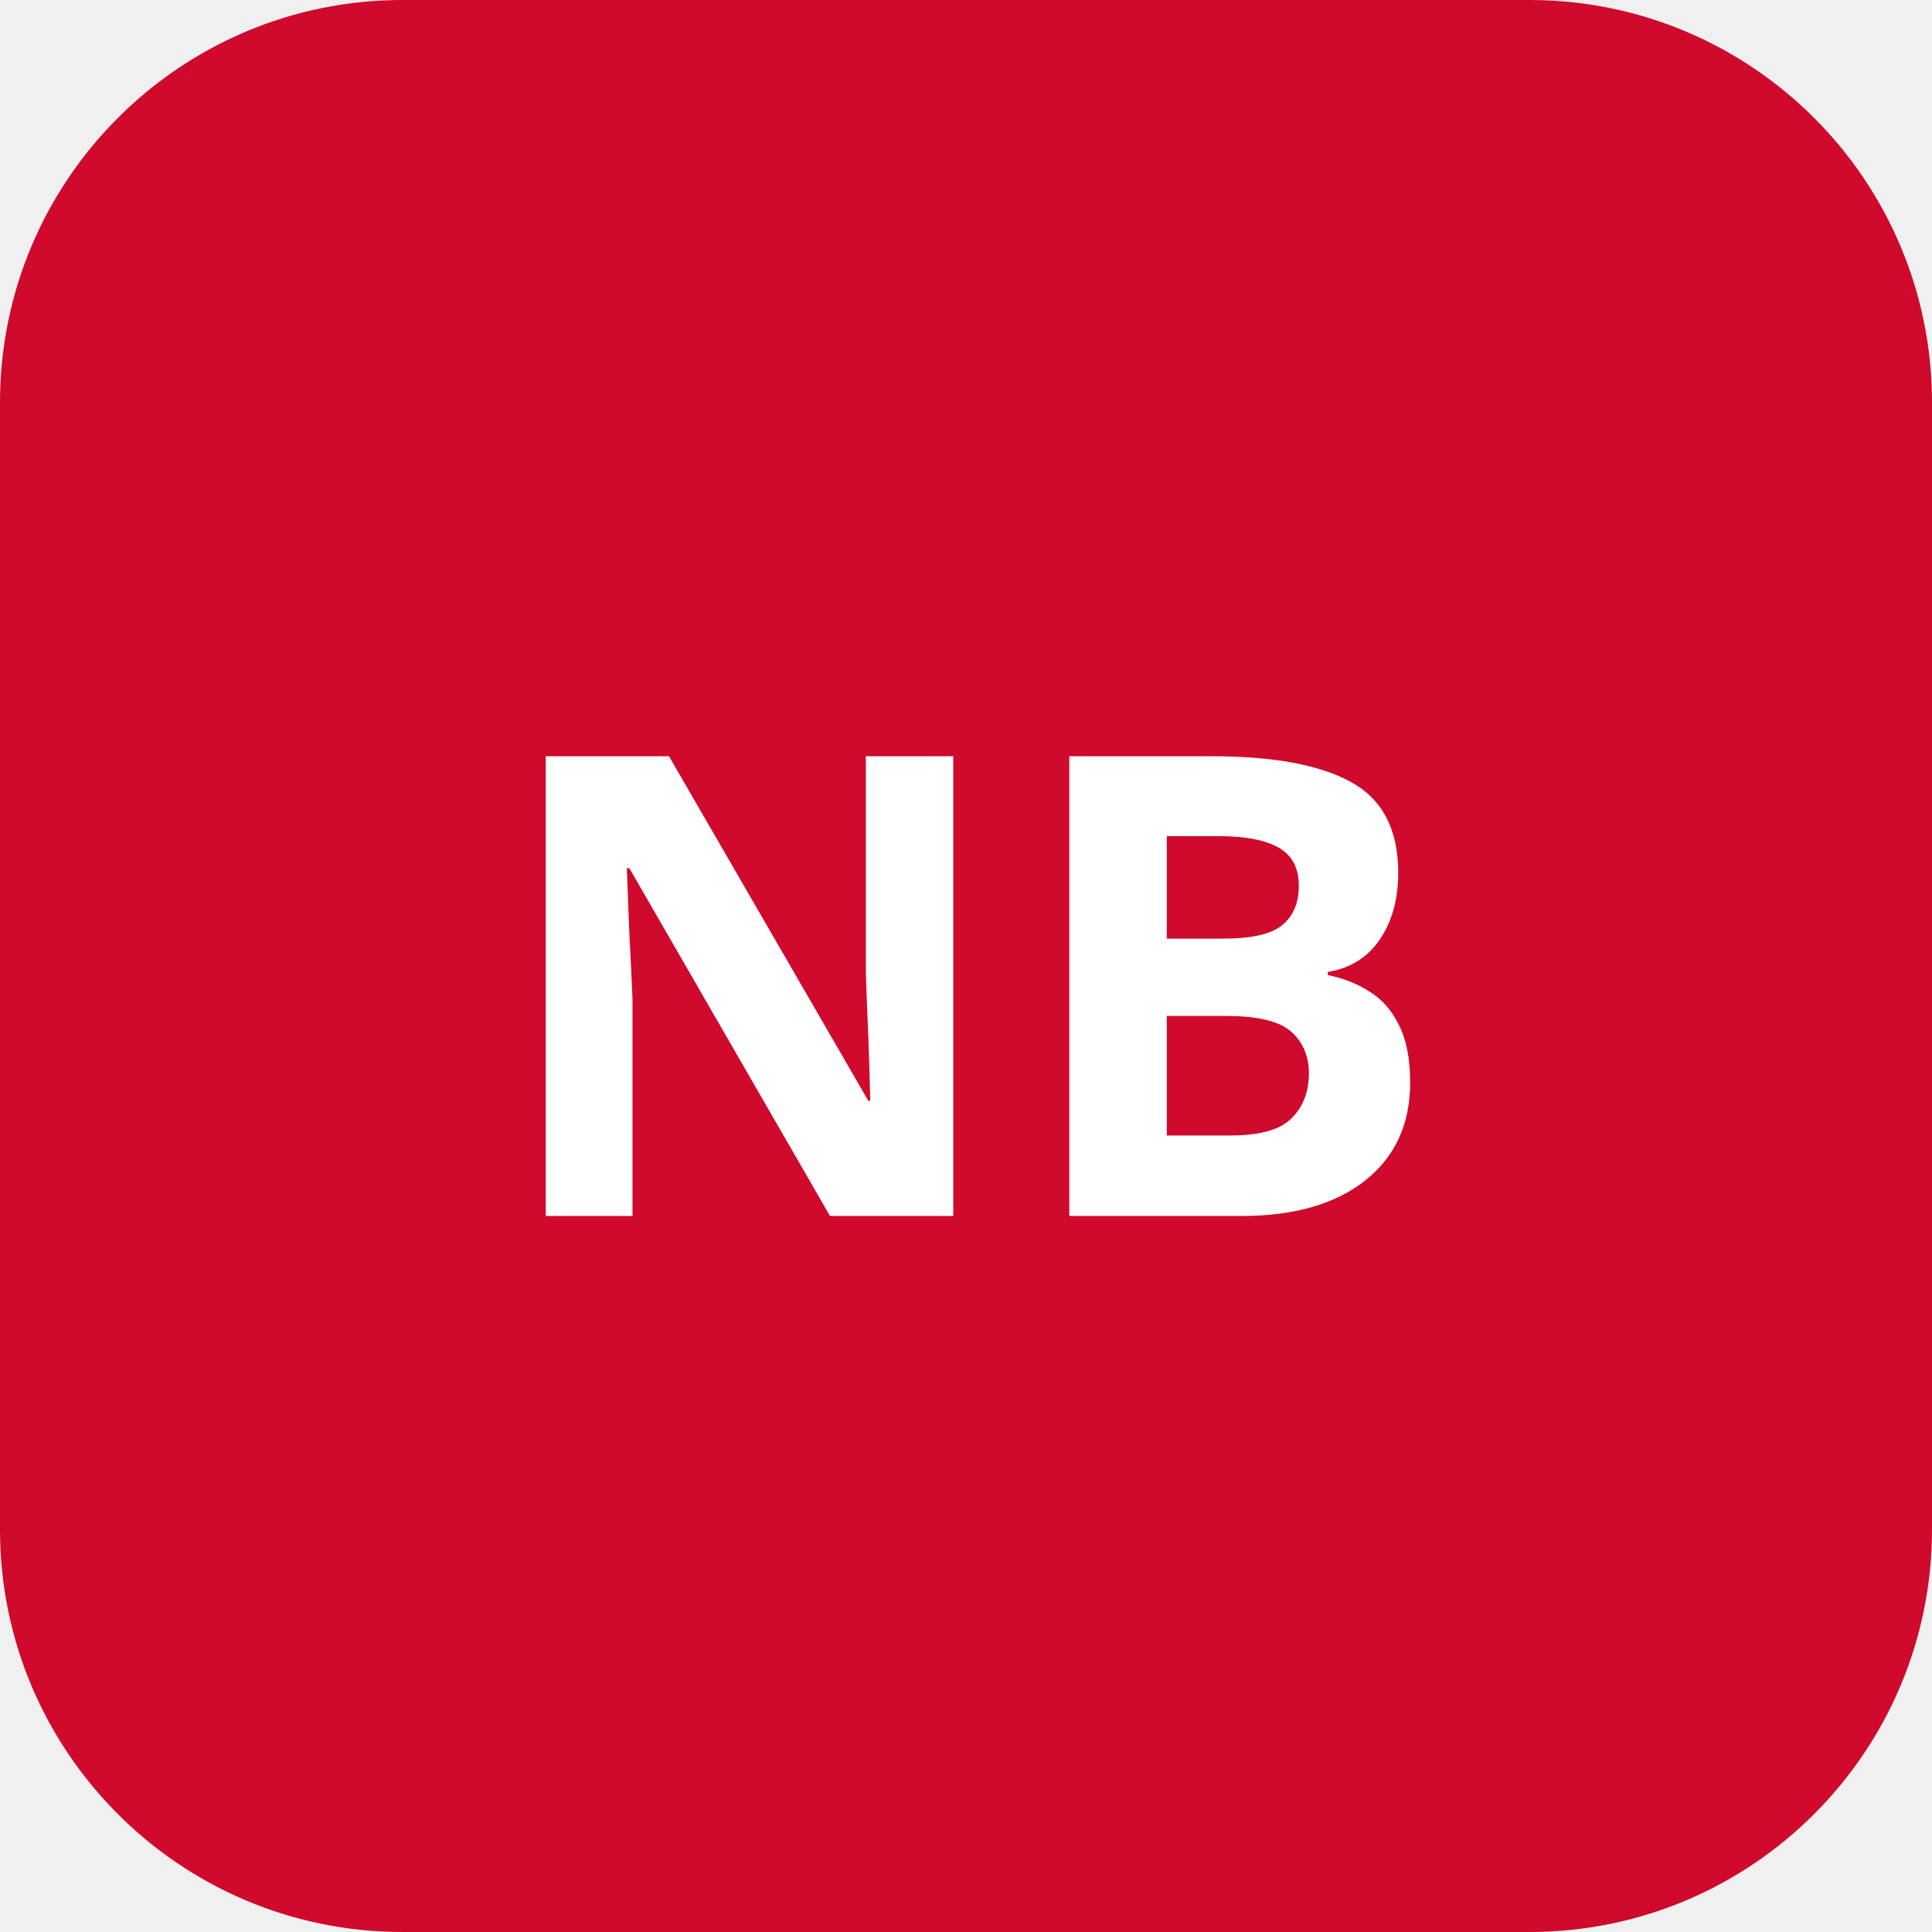
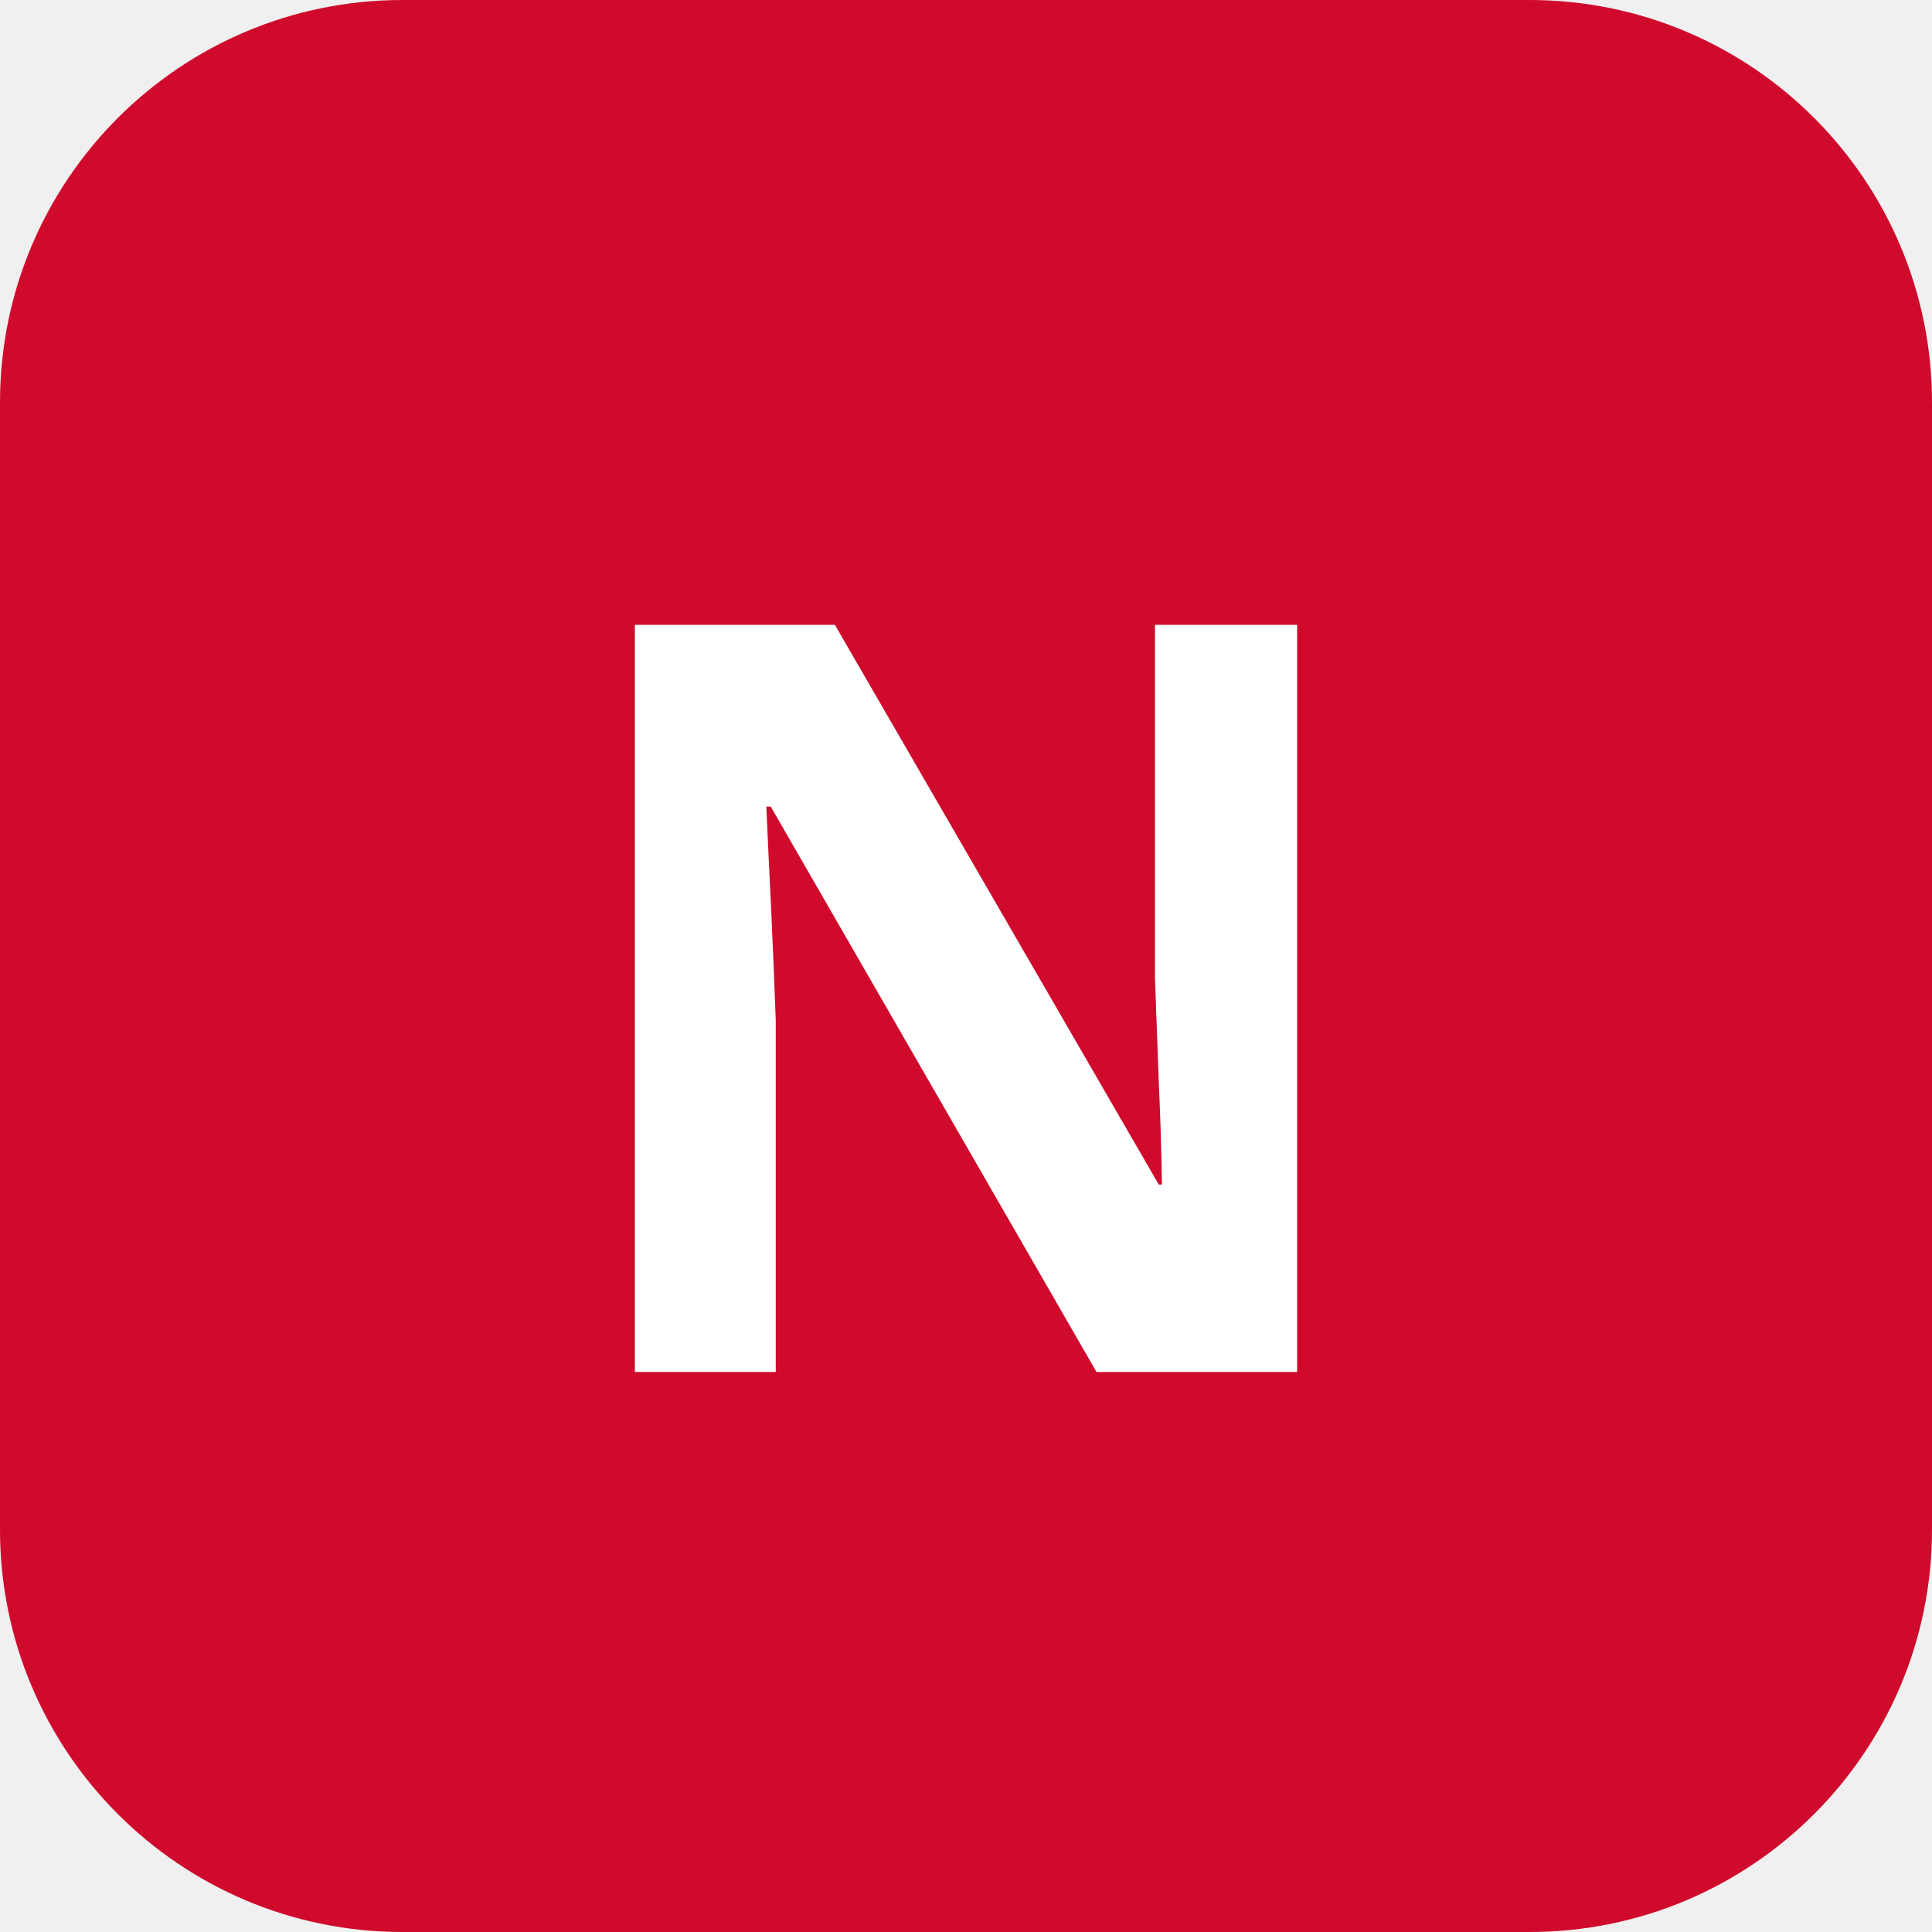
<svg xmlns="http://www.w3.org/2000/svg" viewBox="0 0 48 48">
  <rect width="48" height="48" fill="#cf0a2c" rx="10" />
-   <text x="24" y="24" text-anchor="middle" dominant-baseline="central" fill="white" font-family="system-ui,sans-serif" font-weight="900" font-size="16">NB</text>
+   <text x="24" y="24" text-anchor="middle" dominant-baseline="central" fill="white" font-family="system-ui,sans-serif" font-weight="900" font-size="26">N</text>
</svg>
